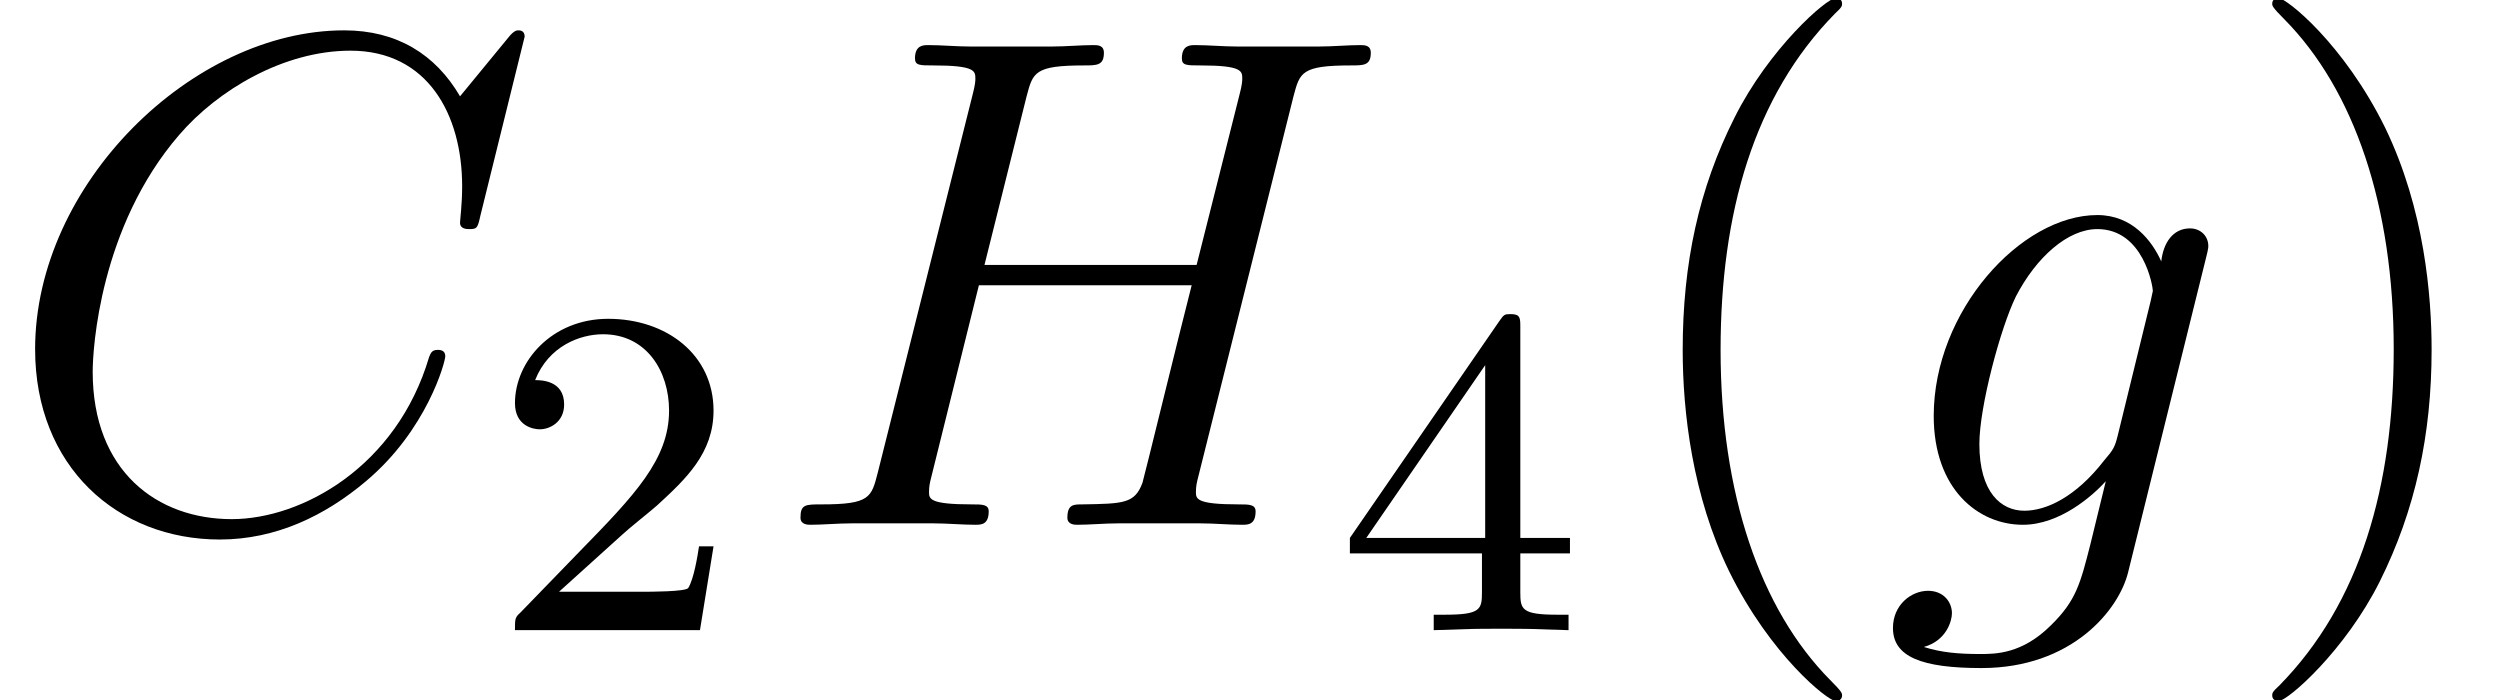
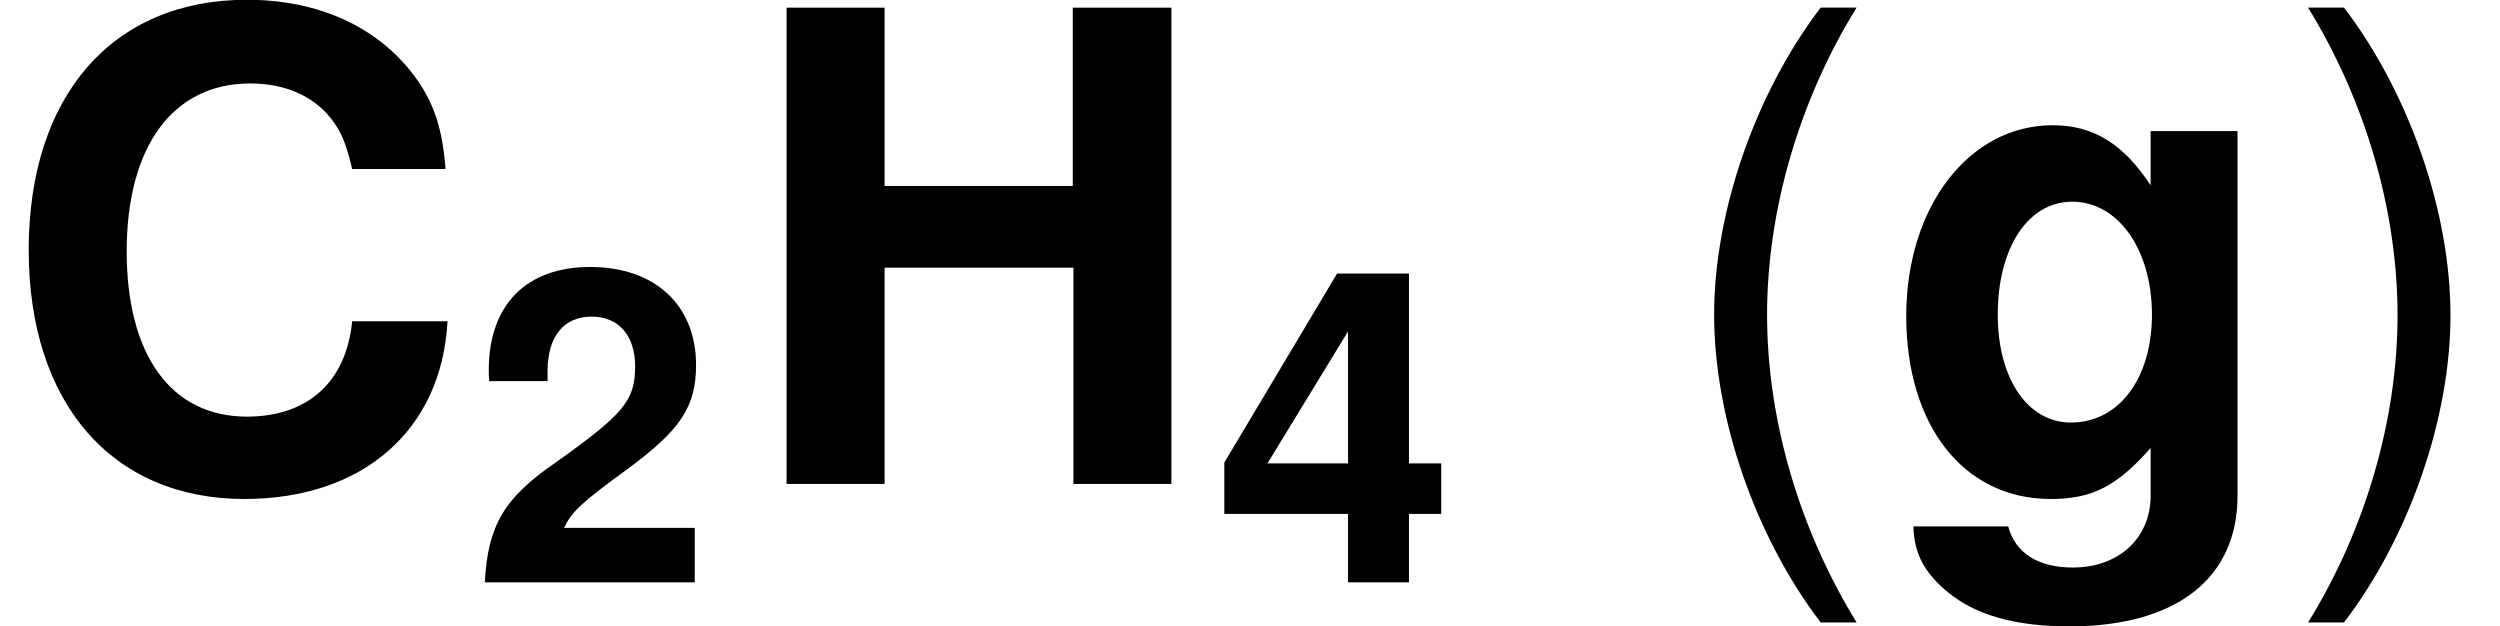
- <svg xmlns="http://www.w3.org/2000/svg" xmlns:xlink="http://www.w3.org/1999/xlink" height="13.459pt" version="1.1" viewBox="-0.239 -0.241 48.087 13.459" width="48.087pt">
+ <svg xmlns="http://www.w3.org/2000/svg" xmlns:xlink="http://www.w3.org/1999/xlink" height="12.886pt" version="1.1" viewBox="-0.239 -0.241 51.498 12.886" width="51.498pt">
  <defs>
-     <path d="M8.931 -8.309C8.931 -8.416 8.847 -8.416 8.823 -8.416S8.751 -8.416 8.656 -8.297L7.831 -7.293C7.412 -8.01 6.755 -8.416 5.858 -8.416C3.276 -8.416 0.598 -5.798 0.598 -2.989C0.598 -0.992 1.997 0.251 3.742 0.251C4.698 0.251 5.535 -0.155 6.229 -0.741C7.269 -1.614 7.58 -2.774 7.58 -2.869C7.58 -2.977 7.484 -2.977 7.448 -2.977C7.34 -2.977 7.329 -2.905 7.305 -2.857C6.755 -0.992 5.141 -0.096 3.945 -0.096C2.678 -0.096 1.578 -0.909 1.578 -2.606C1.578 -2.989 1.698 -5.069 3.049 -6.635C3.706 -7.4 4.83 -8.07 5.966 -8.07C7.281 -8.07 7.867 -6.982 7.867 -5.762C7.867 -5.452 7.831 -5.189 7.831 -5.141C7.831 -5.033 7.95 -5.033 7.986 -5.033C8.118 -5.033 8.13 -5.045 8.177 -5.26L8.931 -8.309Z" id="g0-67" />
-     <path d="M8.942 -7.293C9.05 -7.699 9.074 -7.819 9.923 -7.819C10.138 -7.819 10.258 -7.819 10.258 -8.034C10.258 -8.165 10.15 -8.165 10.078 -8.165C9.863 -8.165 9.612 -8.141 9.385 -8.141H7.974C7.747 -8.141 7.496 -8.165 7.269 -8.165C7.185 -8.165 7.042 -8.165 7.042 -7.938C7.042 -7.819 7.125 -7.819 7.352 -7.819C8.07 -7.819 8.07 -7.723 8.07 -7.592C8.07 -7.568 8.07 -7.496 8.022 -7.317L7.293 -4.423H3.682L4.399 -7.293C4.507 -7.699 4.531 -7.819 5.38 -7.819C5.595 -7.819 5.715 -7.819 5.715 -8.034C5.715 -8.165 5.607 -8.165 5.535 -8.165C5.32 -8.165 5.069 -8.141 4.842 -8.141H3.431C3.204 -8.141 2.953 -8.165 2.726 -8.165C2.642 -8.165 2.499 -8.165 2.499 -7.938C2.499 -7.819 2.582 -7.819 2.809 -7.819C3.527 -7.819 3.527 -7.723 3.527 -7.592C3.527 -7.568 3.527 -7.496 3.479 -7.317L1.865 -0.885C1.757 -0.466 1.734 -0.347 0.909 -0.347C0.634 -0.347 0.55 -0.347 0.55 -0.12C0.55 0 0.681 0 0.717 0C0.933 0 1.184 -0.024 1.411 -0.024H2.821C3.049 -0.024 3.3 0 3.527 0C3.622 0 3.754 0 3.754 -0.227C3.754 -0.347 3.646 -0.347 3.467 -0.347C2.738 -0.347 2.738 -0.442 2.738 -0.562C2.738 -0.574 2.738 -0.658 2.762 -0.753L3.587 -4.077H7.209C7.006 -3.288 6.396 -0.789 6.372 -0.717C6.241 -0.359 6.049 -0.359 5.344 -0.347C5.2 -0.347 5.093 -0.347 5.093 -0.12C5.093 0 5.224 0 5.26 0C5.475 0 5.727 -0.024 5.954 -0.024H7.364C7.592 -0.024 7.843 0 8.07 0C8.165 0 8.297 0 8.297 -0.227C8.297 -0.347 8.189 -0.347 8.01 -0.347C7.281 -0.347 7.281 -0.442 7.281 -0.562C7.281 -0.574 7.281 -0.658 7.305 -0.753L8.942 -7.293Z" id="g0-72" />
-     <path d="M4.041 -1.518C3.993 -1.327 3.969 -1.279 3.814 -1.1C3.324 -0.466 2.821 -0.239 2.451 -0.239C2.056 -0.239 1.686 -0.55 1.686 -1.375C1.686 -2.008 2.044 -3.347 2.307 -3.885C2.654 -4.555 3.192 -5.033 3.694 -5.033C4.483 -5.033 4.639 -4.053 4.639 -3.981L4.603 -3.814L4.041 -1.518ZM4.782 -4.483C4.627 -4.83 4.292 -5.272 3.694 -5.272C2.391 -5.272 0.909 -3.634 0.909 -1.853C0.909 -0.61 1.662 0 2.427 0C3.061 0 3.622 -0.502 3.838 -0.741L3.575 0.335C3.407 0.992 3.335 1.291 2.905 1.71C2.415 2.2 1.961 2.2 1.698 2.2C1.339 2.2 1.04 2.176 0.741 2.08C1.124 1.973 1.219 1.638 1.219 1.506C1.219 1.315 1.076 1.124 0.813 1.124C0.526 1.124 0.215 1.363 0.215 1.757C0.215 2.248 0.705 2.439 1.722 2.439C3.264 2.439 4.065 1.447 4.22 0.801L5.547 -4.555C5.583 -4.698 5.583 -4.722 5.583 -4.746C5.583 -4.914 5.452 -5.045 5.272 -5.045C4.985 -5.045 4.818 -4.806 4.782 -4.483Z" id="g0-103" />
-     <path d="M3.885 2.905C3.885 2.869 3.885 2.845 3.682 2.642C2.487 1.435 1.817 -0.538 1.817 -2.977C1.817 -5.296 2.379 -7.293 3.766 -8.703C3.885 -8.811 3.885 -8.835 3.885 -8.871C3.885 -8.942 3.826 -8.966 3.778 -8.966C3.622 -8.966 2.642 -8.106 2.056 -6.934C1.447 -5.727 1.172 -4.447 1.172 -2.977C1.172 -1.913 1.339 -0.49 1.961 0.789C2.666 2.224 3.646 3.001 3.778 3.001C3.826 3.001 3.885 2.977 3.885 2.905Z" id="g2-40" />
-     <path d="M3.371 -2.977C3.371 -3.885 3.252 -5.368 2.582 -6.755C1.877 -8.189 0.897 -8.966 0.765 -8.966C0.717 -8.966 0.658 -8.942 0.658 -8.871C0.658 -8.835 0.658 -8.811 0.861 -8.608C2.056 -7.4 2.726 -5.428 2.726 -2.989C2.726 -0.669 2.164 1.327 0.777 2.738C0.658 2.845 0.658 2.869 0.658 2.905C0.658 2.977 0.717 3.001 0.765 3.001C0.921 3.001 1.901 2.14 2.487 0.968C3.096 -0.251 3.371 -1.542 3.371 -2.977Z" id="g2-41" />
-     <path d="M2.248 -1.626C2.375 -1.745 2.71 -2.008 2.837 -2.12C3.332 -2.574 3.802 -3.013 3.802 -3.738C3.802 -4.686 3.005 -5.3 2.008 -5.3C1.052 -5.3 0.422 -4.575 0.422 -3.865C0.422 -3.475 0.733 -3.419 0.845 -3.419C1.012 -3.419 1.259 -3.539 1.259 -3.842C1.259 -4.256 0.861 -4.256 0.765 -4.256C0.996 -4.838 1.53 -5.037 1.921 -5.037C2.662 -5.037 3.045 -4.407 3.045 -3.738C3.045 -2.909 2.463 -2.303 1.522 -1.339L0.518 -0.303C0.422 -0.215 0.422 -0.199 0.422 0H3.571L3.802 -1.427H3.555C3.531 -1.267 3.467 -0.869 3.371 -0.717C3.324 -0.654 2.718 -0.654 2.59 -0.654H1.172L2.248 -1.626Z" id="g1-50" />
-     <path d="M3.14 -5.157C3.14 -5.316 3.14 -5.38 2.973 -5.38C2.869 -5.38 2.861 -5.372 2.782 -5.26L0.239 -1.57V-1.307H2.487V-0.646C2.487 -0.351 2.463 -0.263 1.849 -0.263H1.666V0C2.343 -0.024 2.359 -0.024 2.813 -0.024S3.284 -0.024 3.961 0V-0.263H3.778C3.164 -0.263 3.14 -0.351 3.14 -0.646V-1.307H3.985V-1.57H3.14V-5.157ZM2.542 -4.511V-1.57H0.518L2.542 -4.511Z" id="g1-52" />
+     <path d="M4.065 -0.993H1.683C1.826 -1.294 2.001 -1.453 2.827 -2.057C3.803 -2.771 4.089 -3.2 4.089 -3.962C4.089 -5.05 3.343 -5.749 2.16 -5.749C0.993 -5.749 0.31 -5.058 0.31 -3.867C0.31 -3.819 0.31 -3.756 0.318 -3.668H1.382V-3.851C1.382 -4.478 1.675 -4.844 2.184 -4.844C2.676 -4.844 2.978 -4.502 2.978 -3.938C2.978 -3.319 2.779 -3.073 1.54 -2.192C0.588 -1.54 0.294 -1.04 0.238 0H4.065V-0.993Z" id="g1-50" />
+     <path d="M4.145 -2.168H3.557V-5.63H2.247L0.191 -2.184V-1.247H2.446V0H3.557V-1.247H4.145V-2.168ZM2.446 -2.168H0.977L2.446 -4.574V-2.168Z" id="g1-52" />
+     <path d="M5.415 -3.827C5.376 -4.327 5.272 -4.645 5.026 -4.971C4.582 -5.558 3.867 -5.884 3.001 -5.884C1.366 -5.884 0.349 -4.717 0.349 -2.843C0.349 -0.985 1.358 0.183 2.97 0.183C4.407 0.183 5.368 -0.651 5.439 -1.977H4.28C4.208 -1.239 3.74 -0.818 3.001 -0.818C2.08 -0.818 1.54 -1.564 1.54 -2.827C1.54 -4.105 2.104 -4.867 3.041 -4.867C3.454 -4.867 3.795 -4.724 4.018 -4.447C4.145 -4.288 4.208 -4.137 4.28 -3.827H5.415Z" id="g1-67" />
+     <path d="M4.026 -2.628V0H5.217V-5.788H4.018V-3.621H1.731V-5.788H0.54V0H1.731V-2.628H4.026Z" id="g1-72" />
+     <path d="M3.24 -4.288V-3.629C2.906 -4.137 2.541 -4.359 2.049 -4.359C1.032 -4.359 0.27 -3.367 0.27 -2.041C0.27 -0.707 0.969 0.183 2.025 0.183C2.525 0.183 2.827 0.032 3.24 -0.437V0.143C3.24 0.659 2.851 1.016 2.295 1.016C1.874 1.016 1.596 0.842 1.509 0.516H0.357C0.365 0.85 0.492 1.08 0.778 1.318C1.12 1.596 1.596 1.731 2.255 1.731C3.549 1.731 4.296 1.151 4.296 0.143V-4.288H3.24ZM2.287 -3.43C2.843 -3.43 3.256 -2.851 3.256 -2.057C3.256 -1.278 2.851 -0.746 2.271 -0.746C1.747 -0.746 1.382 -1.278 1.382 -2.057C1.382 -2.866 1.747 -3.43 2.287 -3.43Z" id="g1-103" />
+     <use id="g3-67" transform="scale(1.5)" xlink:href="#g1-67" />
+     <use id="g3-72" transform="scale(1.5)" xlink:href="#g1-72" />
+     <use id="g3-103" transform="scale(1.5)" xlink:href="#g1-103" />
+     <path d="M2.811 -8.683C1.62 -7.122 0.869 -4.955 0.869 -3.085C0.869 -1.203 1.62 0.965 2.811 2.525H3.466C2.418 0.822 1.834 -1.179 1.834 -3.085C1.834 -4.979 2.418 -6.991 3.466 -8.683H2.811Z" id="g5-40" />
+     <path d="M1.108 2.525C2.299 0.965 3.049 -1.203 3.049 -3.073C3.049 -4.955 2.299 -7.122 1.108 -8.683H0.453C1.501 -6.98 2.084 -4.979 2.084 -3.073C2.084 -1.179 1.501 0.834 0.453 2.525H1.108Z" id="g5-41" />
  </defs>
-   <g id="page1" transform="matrix(1.13 0 0 1.13 -63.986 -64.448)">
-     <use x="56.413" xlink:href="#g0-67" y="65.753" />
-     <use x="64.757" xlink:href="#g1-50" y="67.547" />
-     <use x="69.489" xlink:href="#g0-72" y="65.753" />
-     <use x="79.152" xlink:href="#g1-52" y="67.547" />
-     <use x="83.884" xlink:href="#g2-40" y="65.753" />
-     <use x="88.42" xlink:href="#g0-103" y="65.753" />
-     <use x="94.433" xlink:href="#g2-41" y="65.753" />
+   <g id="page1" transform="matrix(1.13 0 0 1.13 -63.986 -64.5733)">
+     <use x="56.413" xlink:href="#g3-67" y="65.753" />
+     <use x="65.013" xlink:href="#g1-50" y="67.547" />
+     <use x="69.942" xlink:href="#g3-72" y="65.753" />
+     <use x="78.541" xlink:href="#g1-52" y="67.547" />
+     <use x="86.792" xlink:href="#g5-40" y="65.753" />
+     <use x="90.758" xlink:href="#g3-103" y="65.753" />
+     <use x="98.035" xlink:href="#g5-41" y="65.753" />
  </g>
</svg>
